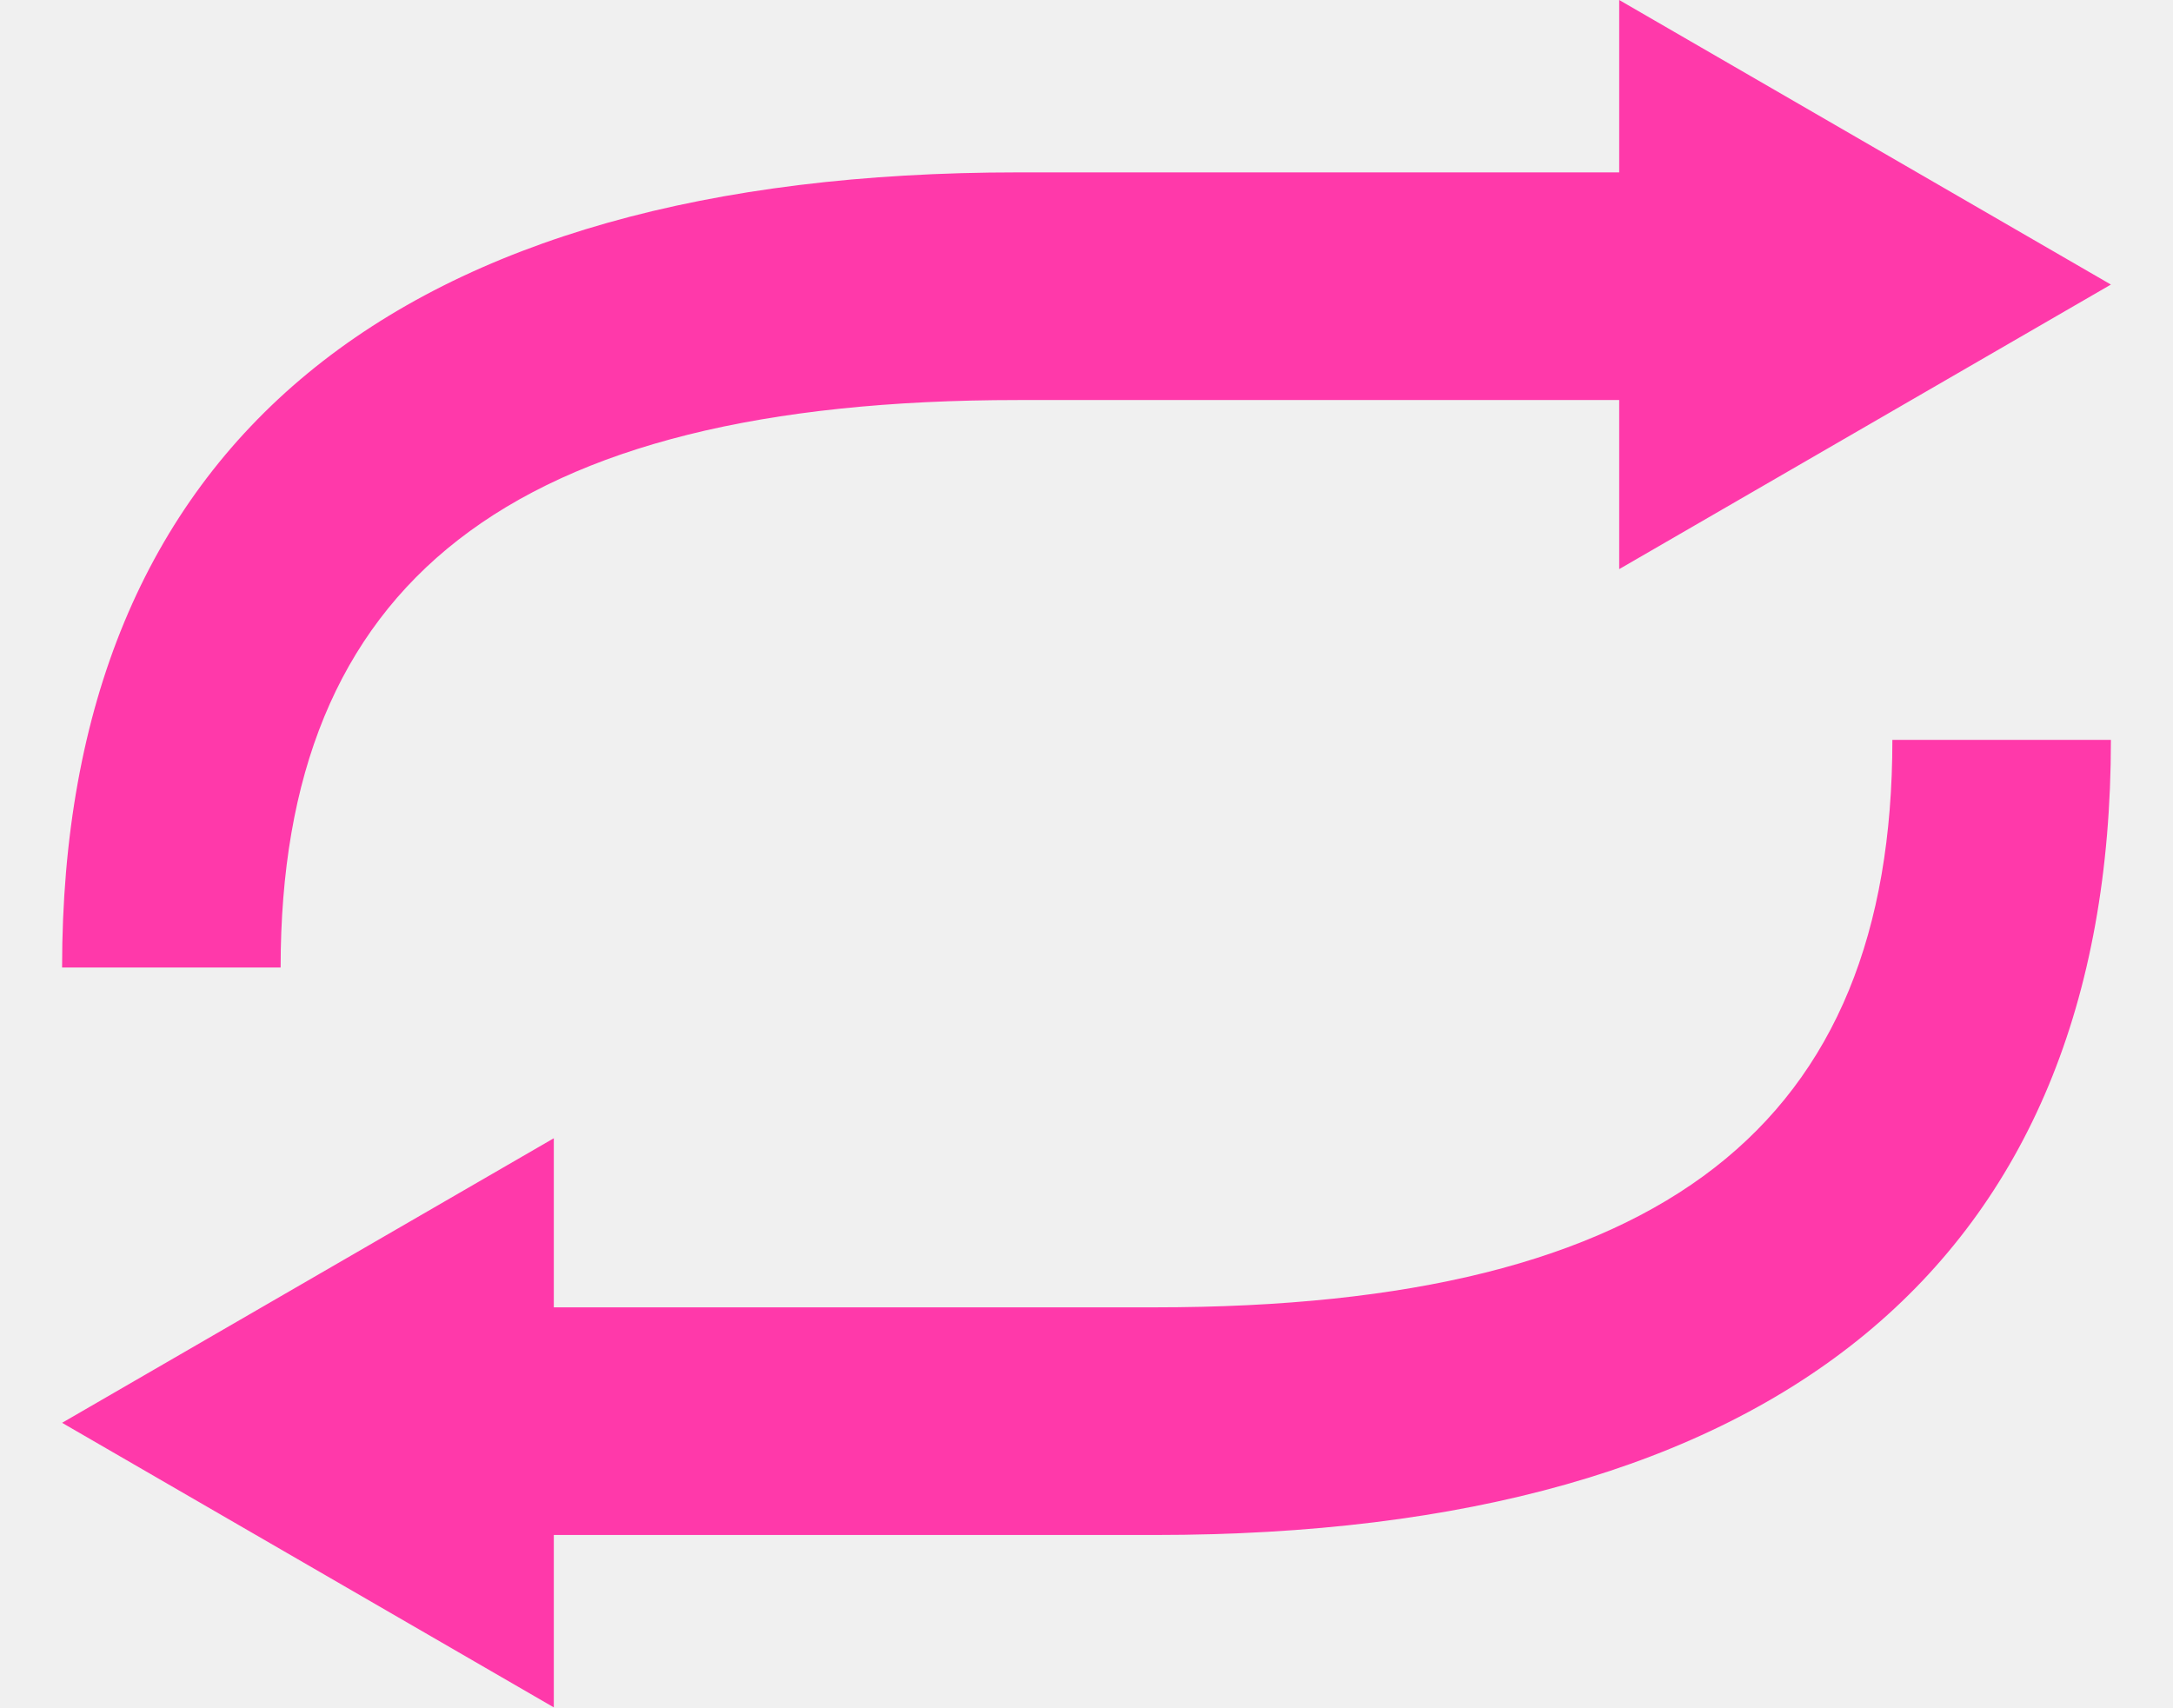
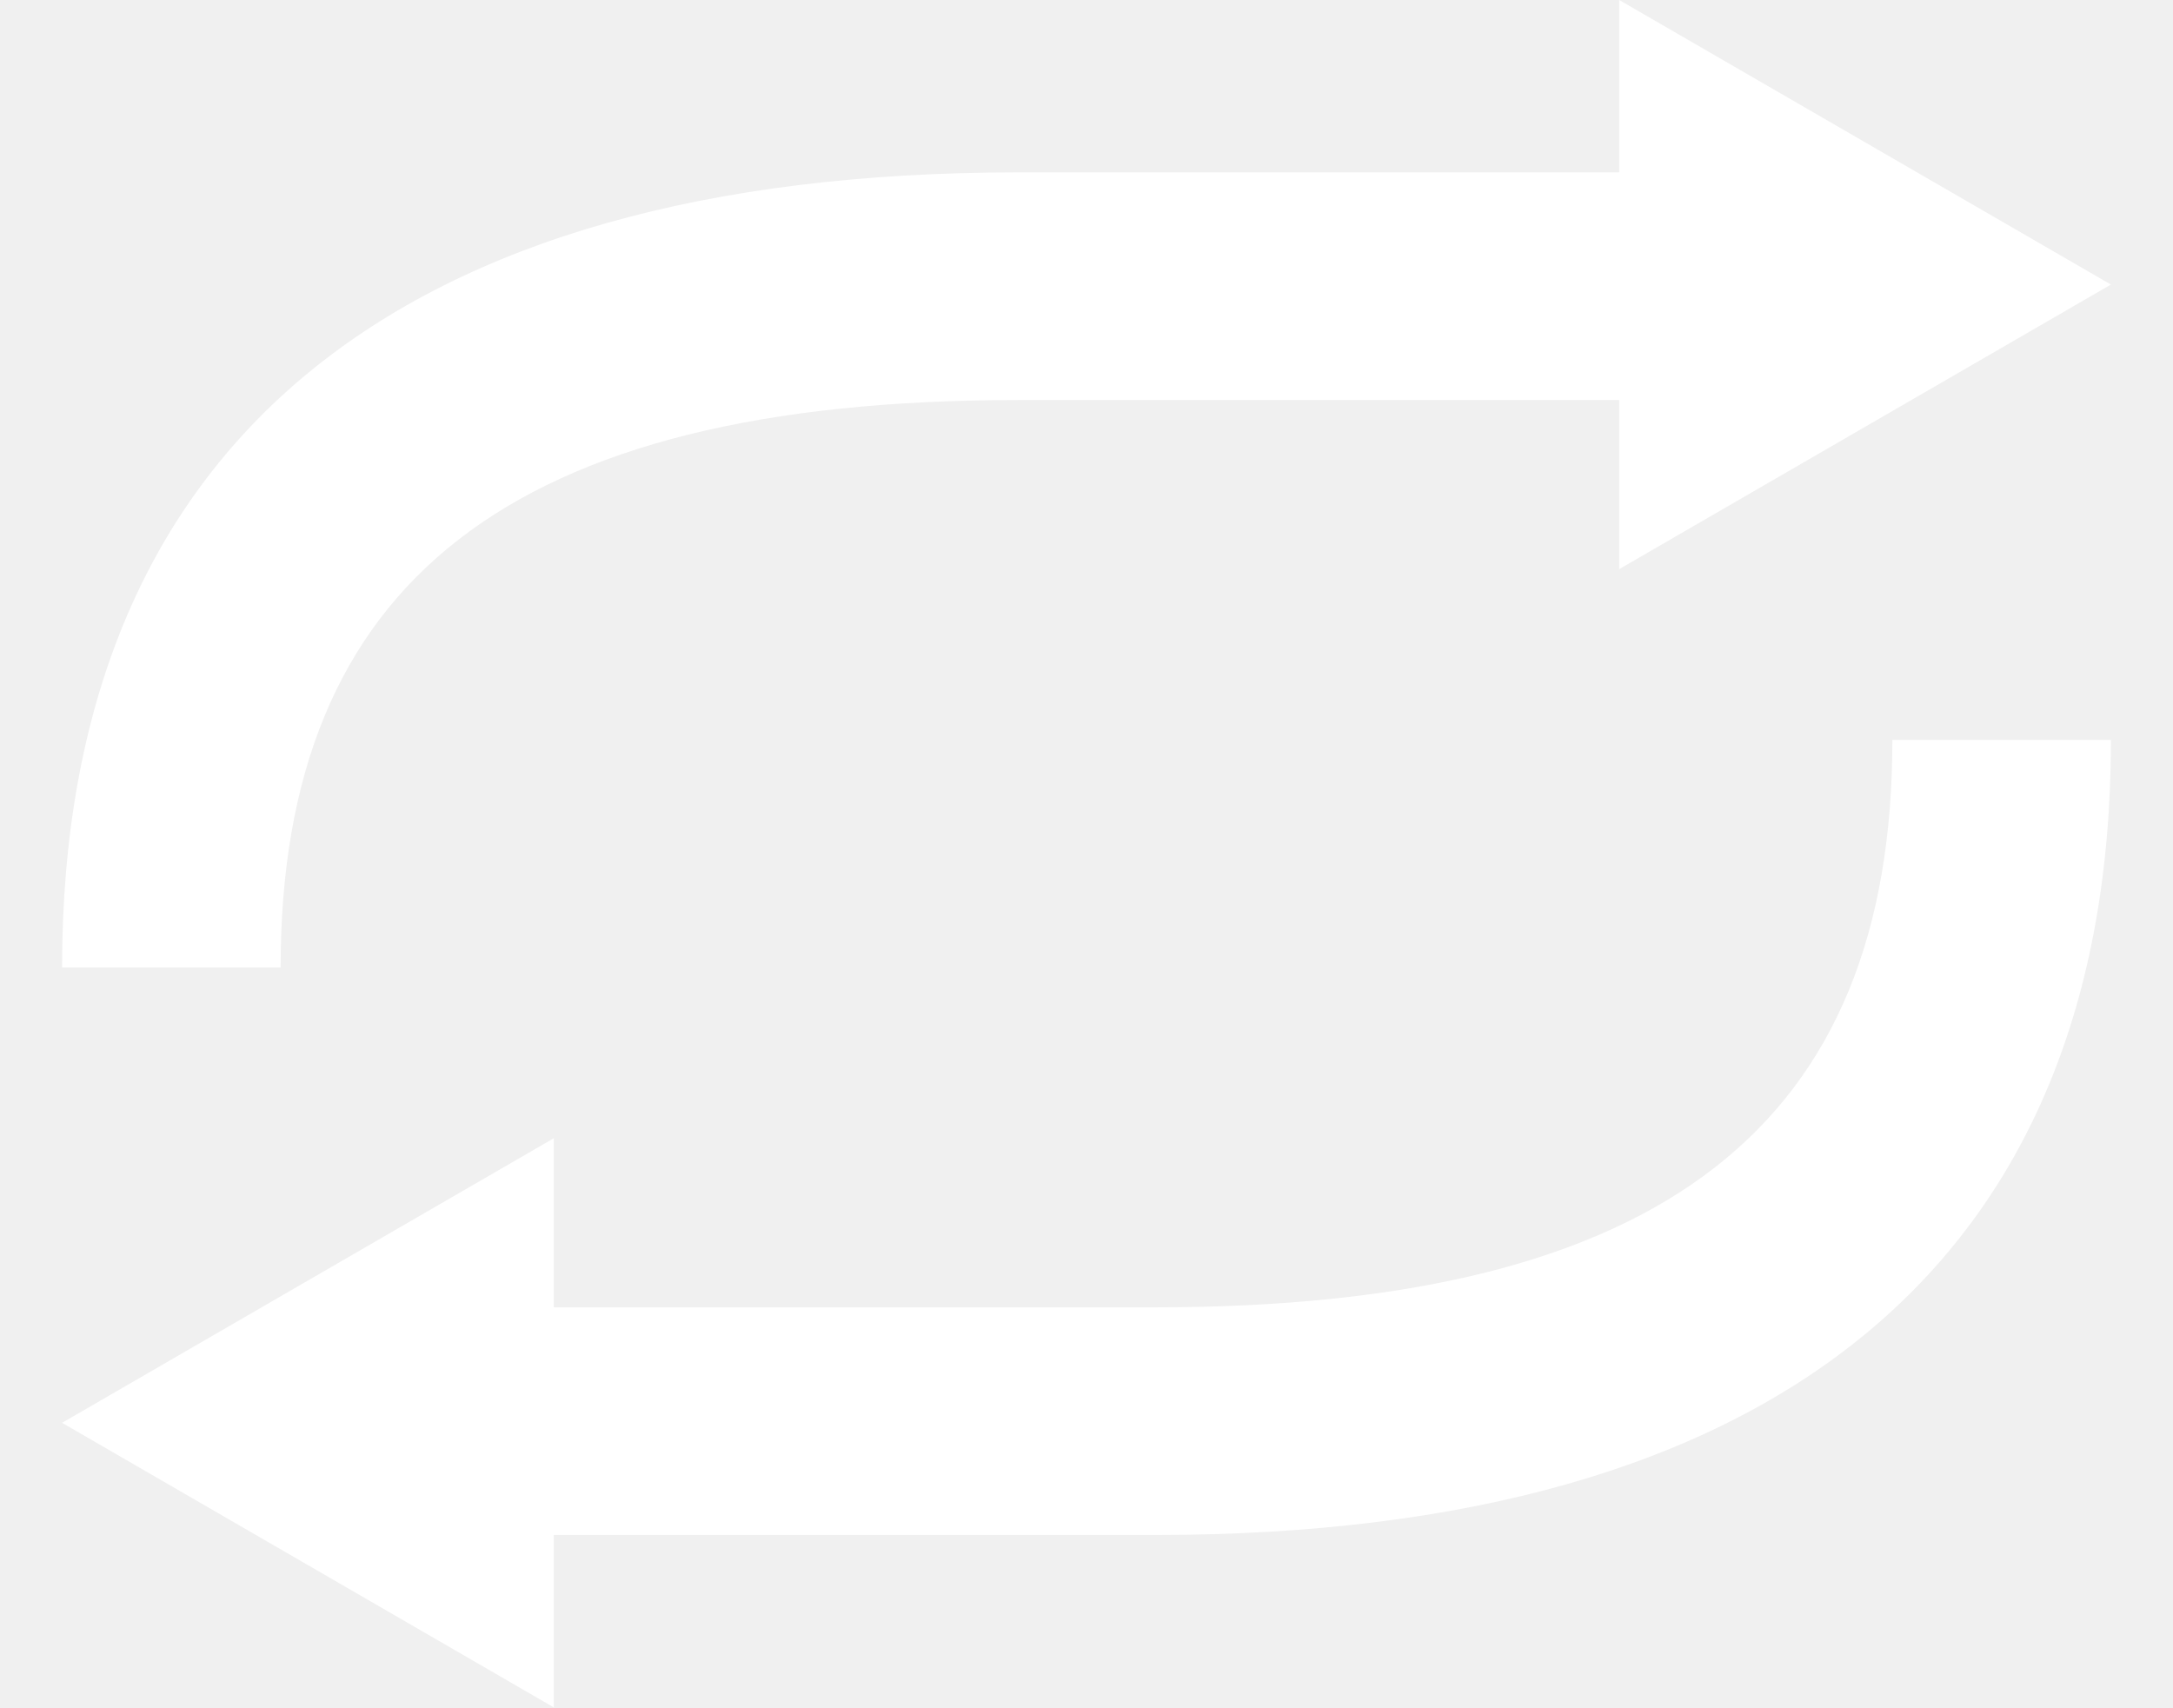
<svg xmlns="http://www.w3.org/2000/svg" width="28px" height="22px" viewBox="0 0 36 30" version="1.1">
  <g id="Page-1" stroke="none" stroke-width="1" fill="none" fill-rule="evenodd">
-     <g id="Icons-Pattern-One" transform="translate(-256, -282)" fill-rule="nonzero" fill="#FF39AA">
+     <g id="Icons-Pattern-One" transform="translate(-256, -282)" fill-rule="nonzero" fill="#FFF">
      <g id="Repeat" transform="translate(256, 279)">
        <path d="M8.64,25.971 L19.203,25.971 C28.153,25.971 32.16,22.747           32.16,16 L36,16 C36,25.215 30.089,29.971 19.203,29.971           L8.64,29.971 L8.64,33 L5.68434189e-14,28 L8.64,23 L8.64,25.971           Z M27.36,10.029 L16.797,10.029 C7.847,10.029           3.84,13.253 3.84,20 L0,20 C0,10.785 5.911,6.029           16.797,6.029 L27.36,6.029 L27.36,3 L36,8 L27.36,13 L27.36,10.029 Z">
        </path>
      </g>
    </g>
  </g>
</svg>
